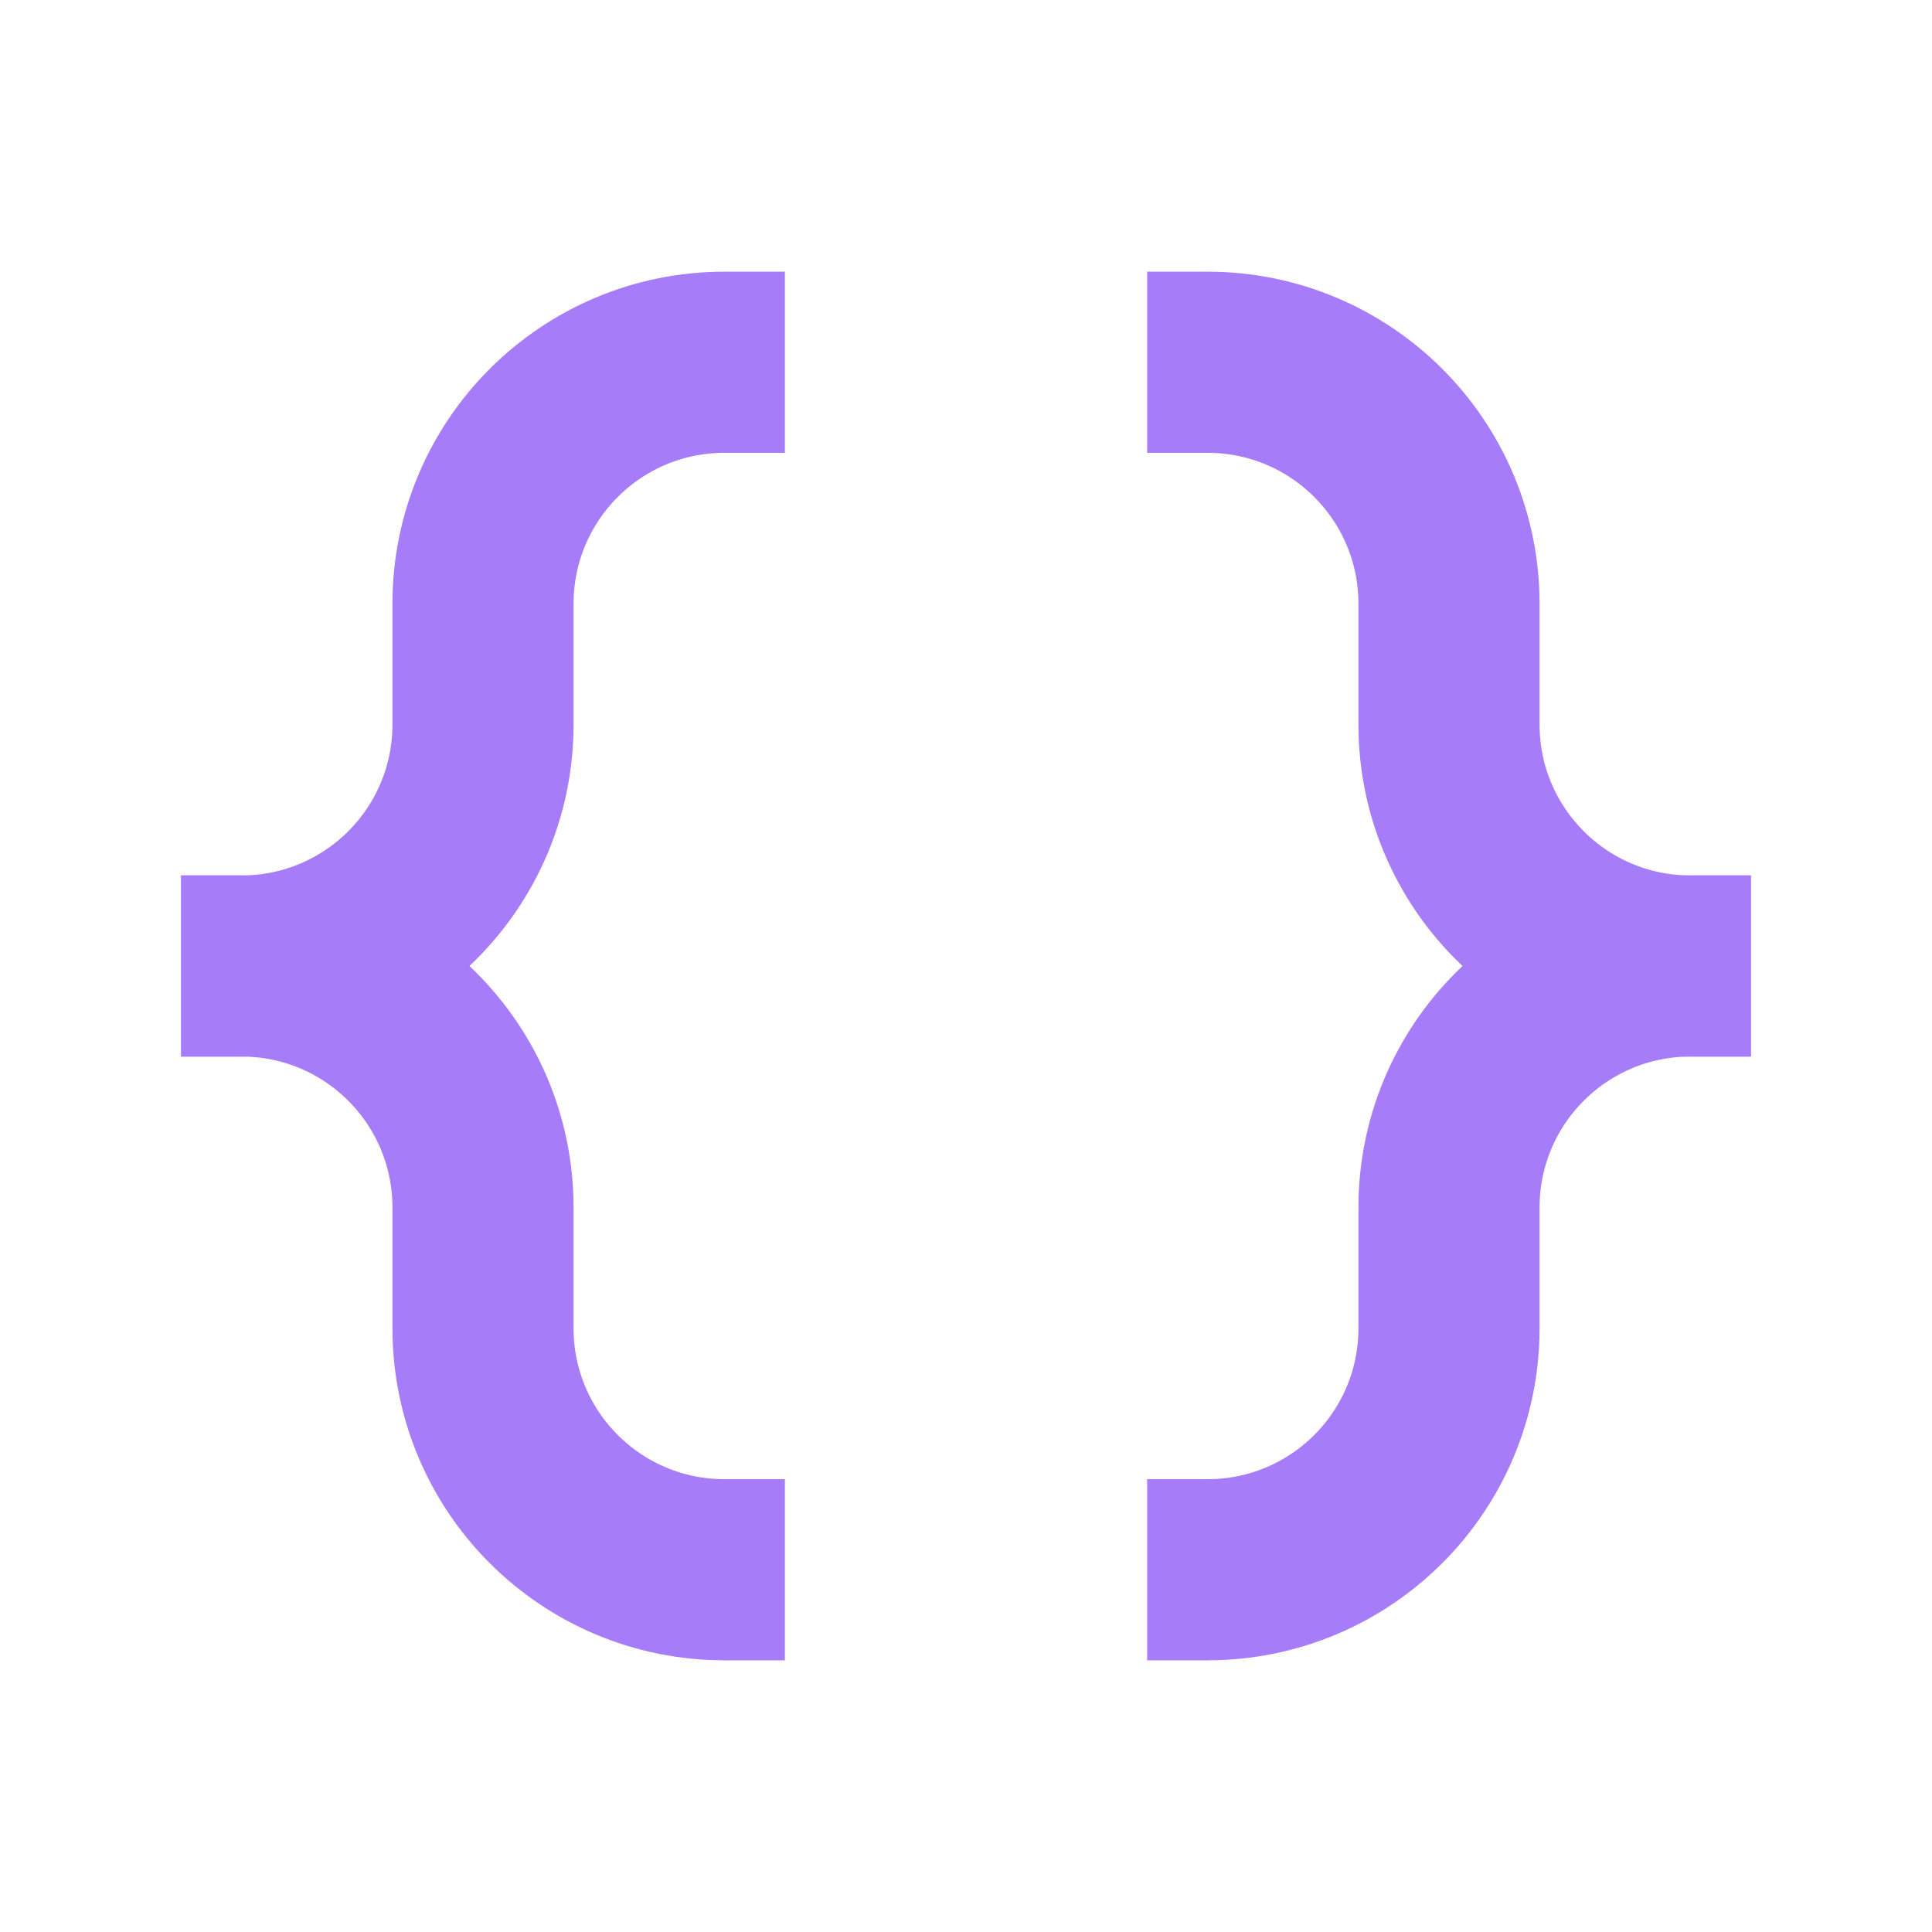
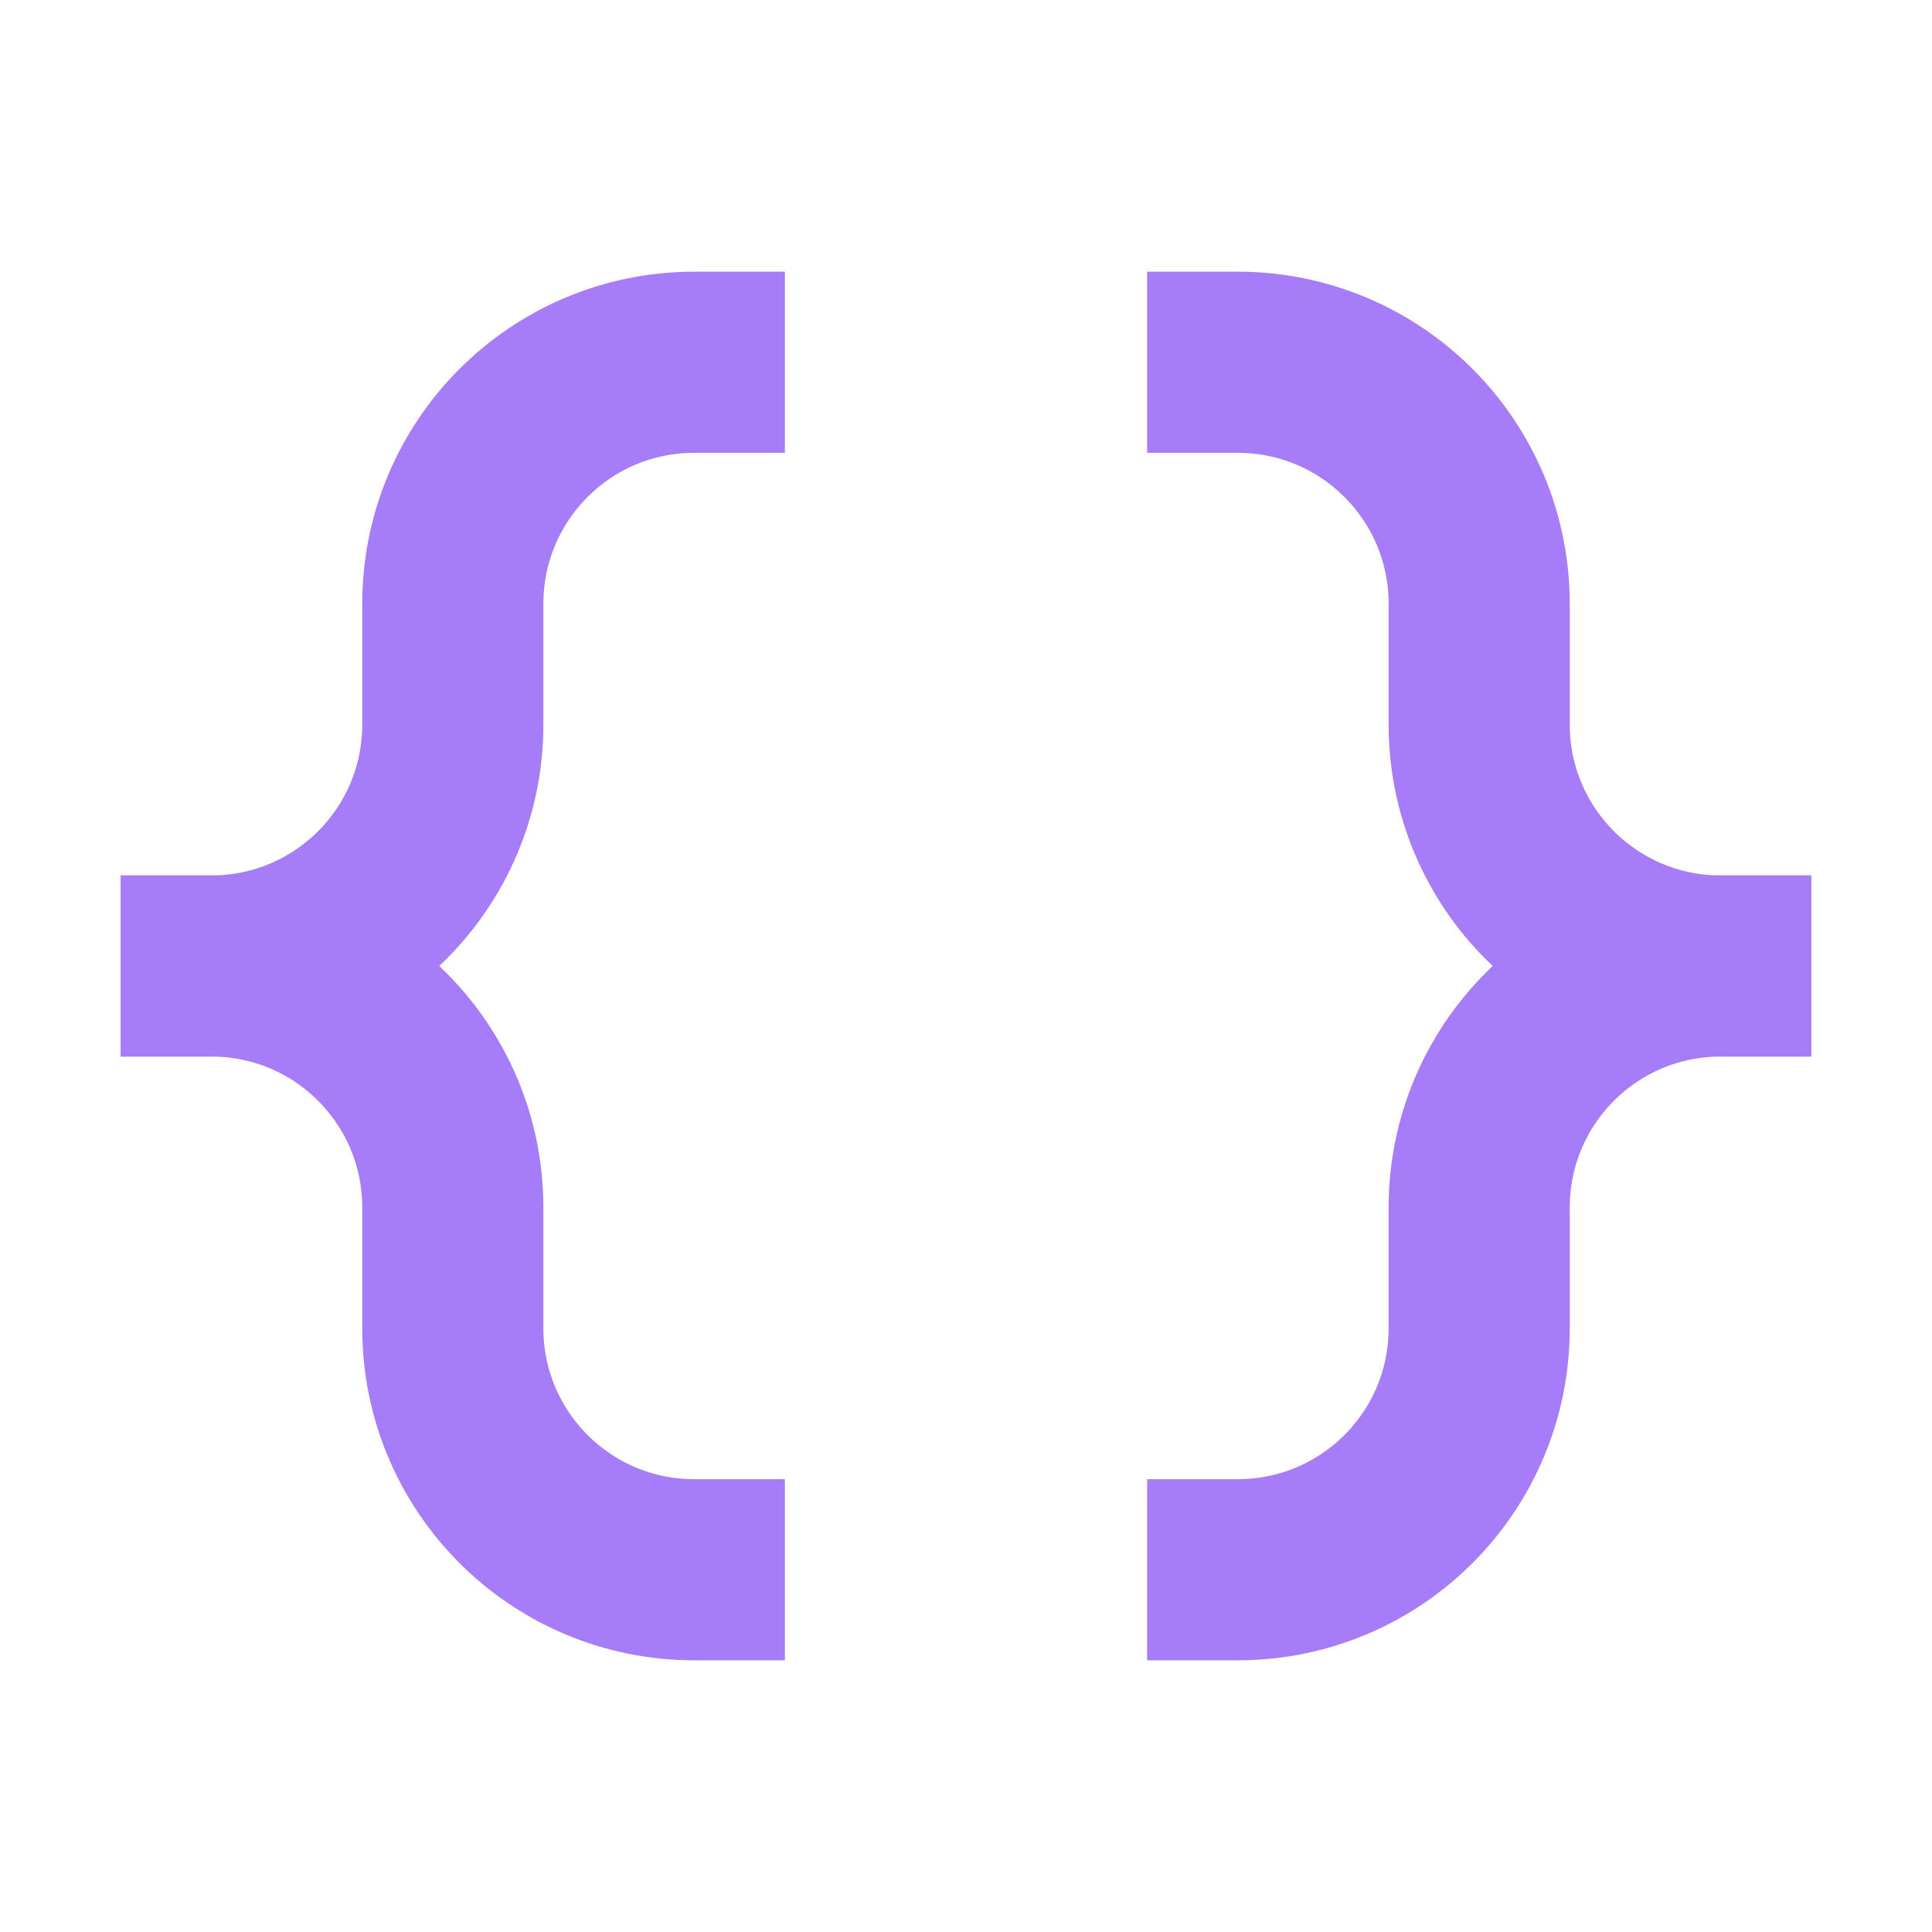
<svg xmlns="http://www.w3.org/2000/svg" width="16" height="16" viewBox="0 0 16 16" fill="none">
-   <path d="M9.5 3H10C11.105 3 12 3.895 12 5V6C12 7.105 12.895 8 14 8H14.5" stroke="#A67CF8" stroke-width="1.5" />
-   <path d="M6.5 3H6C4.895 3 4 3.895 4 5V6C4 7.105 3.105 8 2 8H1.5" stroke="#A67CF8" stroke-width="1.5" />
-   <path d="M9.5 13H10C11.105 13 12 12.105 12 11V10C12 8.895 12.895 8 14 8H14.5" stroke="#A67CF8" stroke-width="1.5" />
-   <path d="M6.5 13H6C4.895 13 4 12.105 4 11V10C4 8.895 3.105 8 2 8H1.5" stroke="#A67CF8" stroke-width="1.5" />
+   <path d="M9.5 3H10.25C11.355 3 12.25 3.895 12.25 5V6C12.25 7.105 13.145 8 14.25 8H15" stroke="#A67CF8" stroke-width="1.5" />
+   <path d="M6.5 3H5.75C4.645 3 3.75 3.895 3.75 5V6C3.75 7.105 2.855 8 1.75 8H1" stroke="#A67CF8" stroke-width="1.5" />
+   <path d="M9.5 13H10.25C11.355 13 12.25 12.105 12.25 11V10C12.25 8.895 13.145 8 14.25 8H15" stroke="#A67CF8" stroke-width="1.5" />
+   <path d="M6.5 13H5.75C4.645 13 3.75 12.105 3.75 11V10C3.75 8.895 2.855 8 1.75 8H1" stroke="#A67CF8" stroke-width="1.5" />
</svg>
